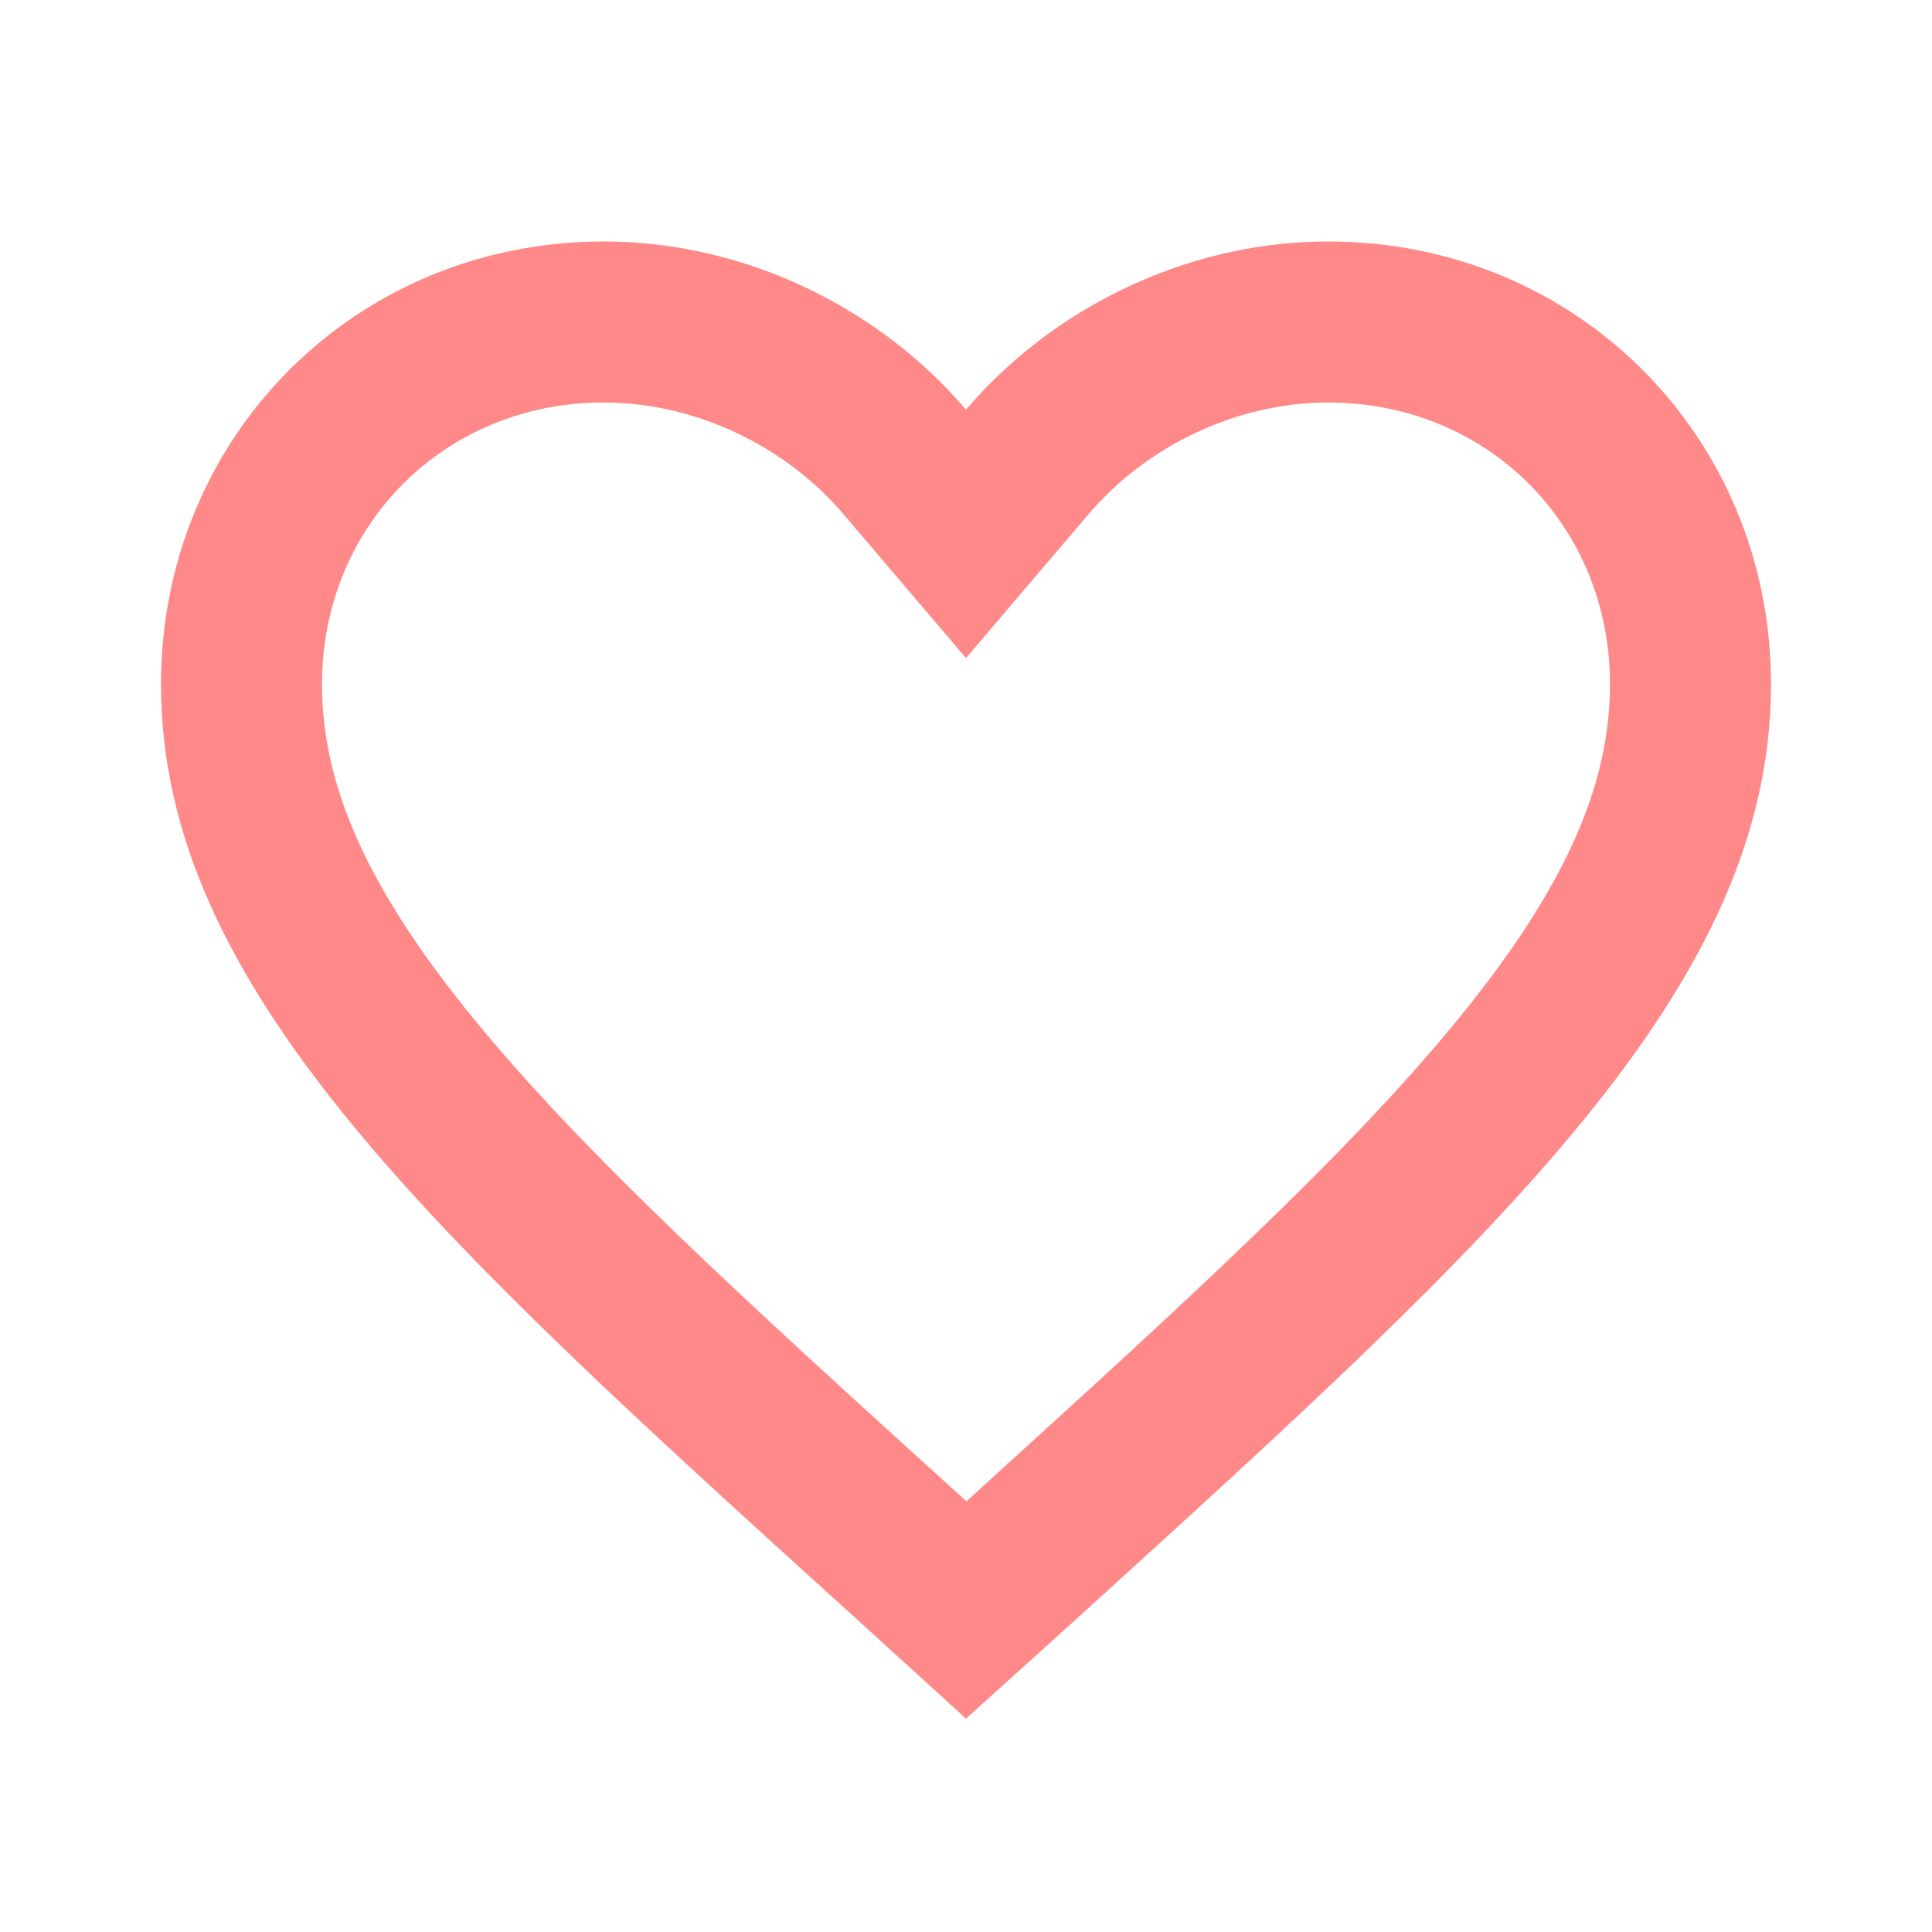
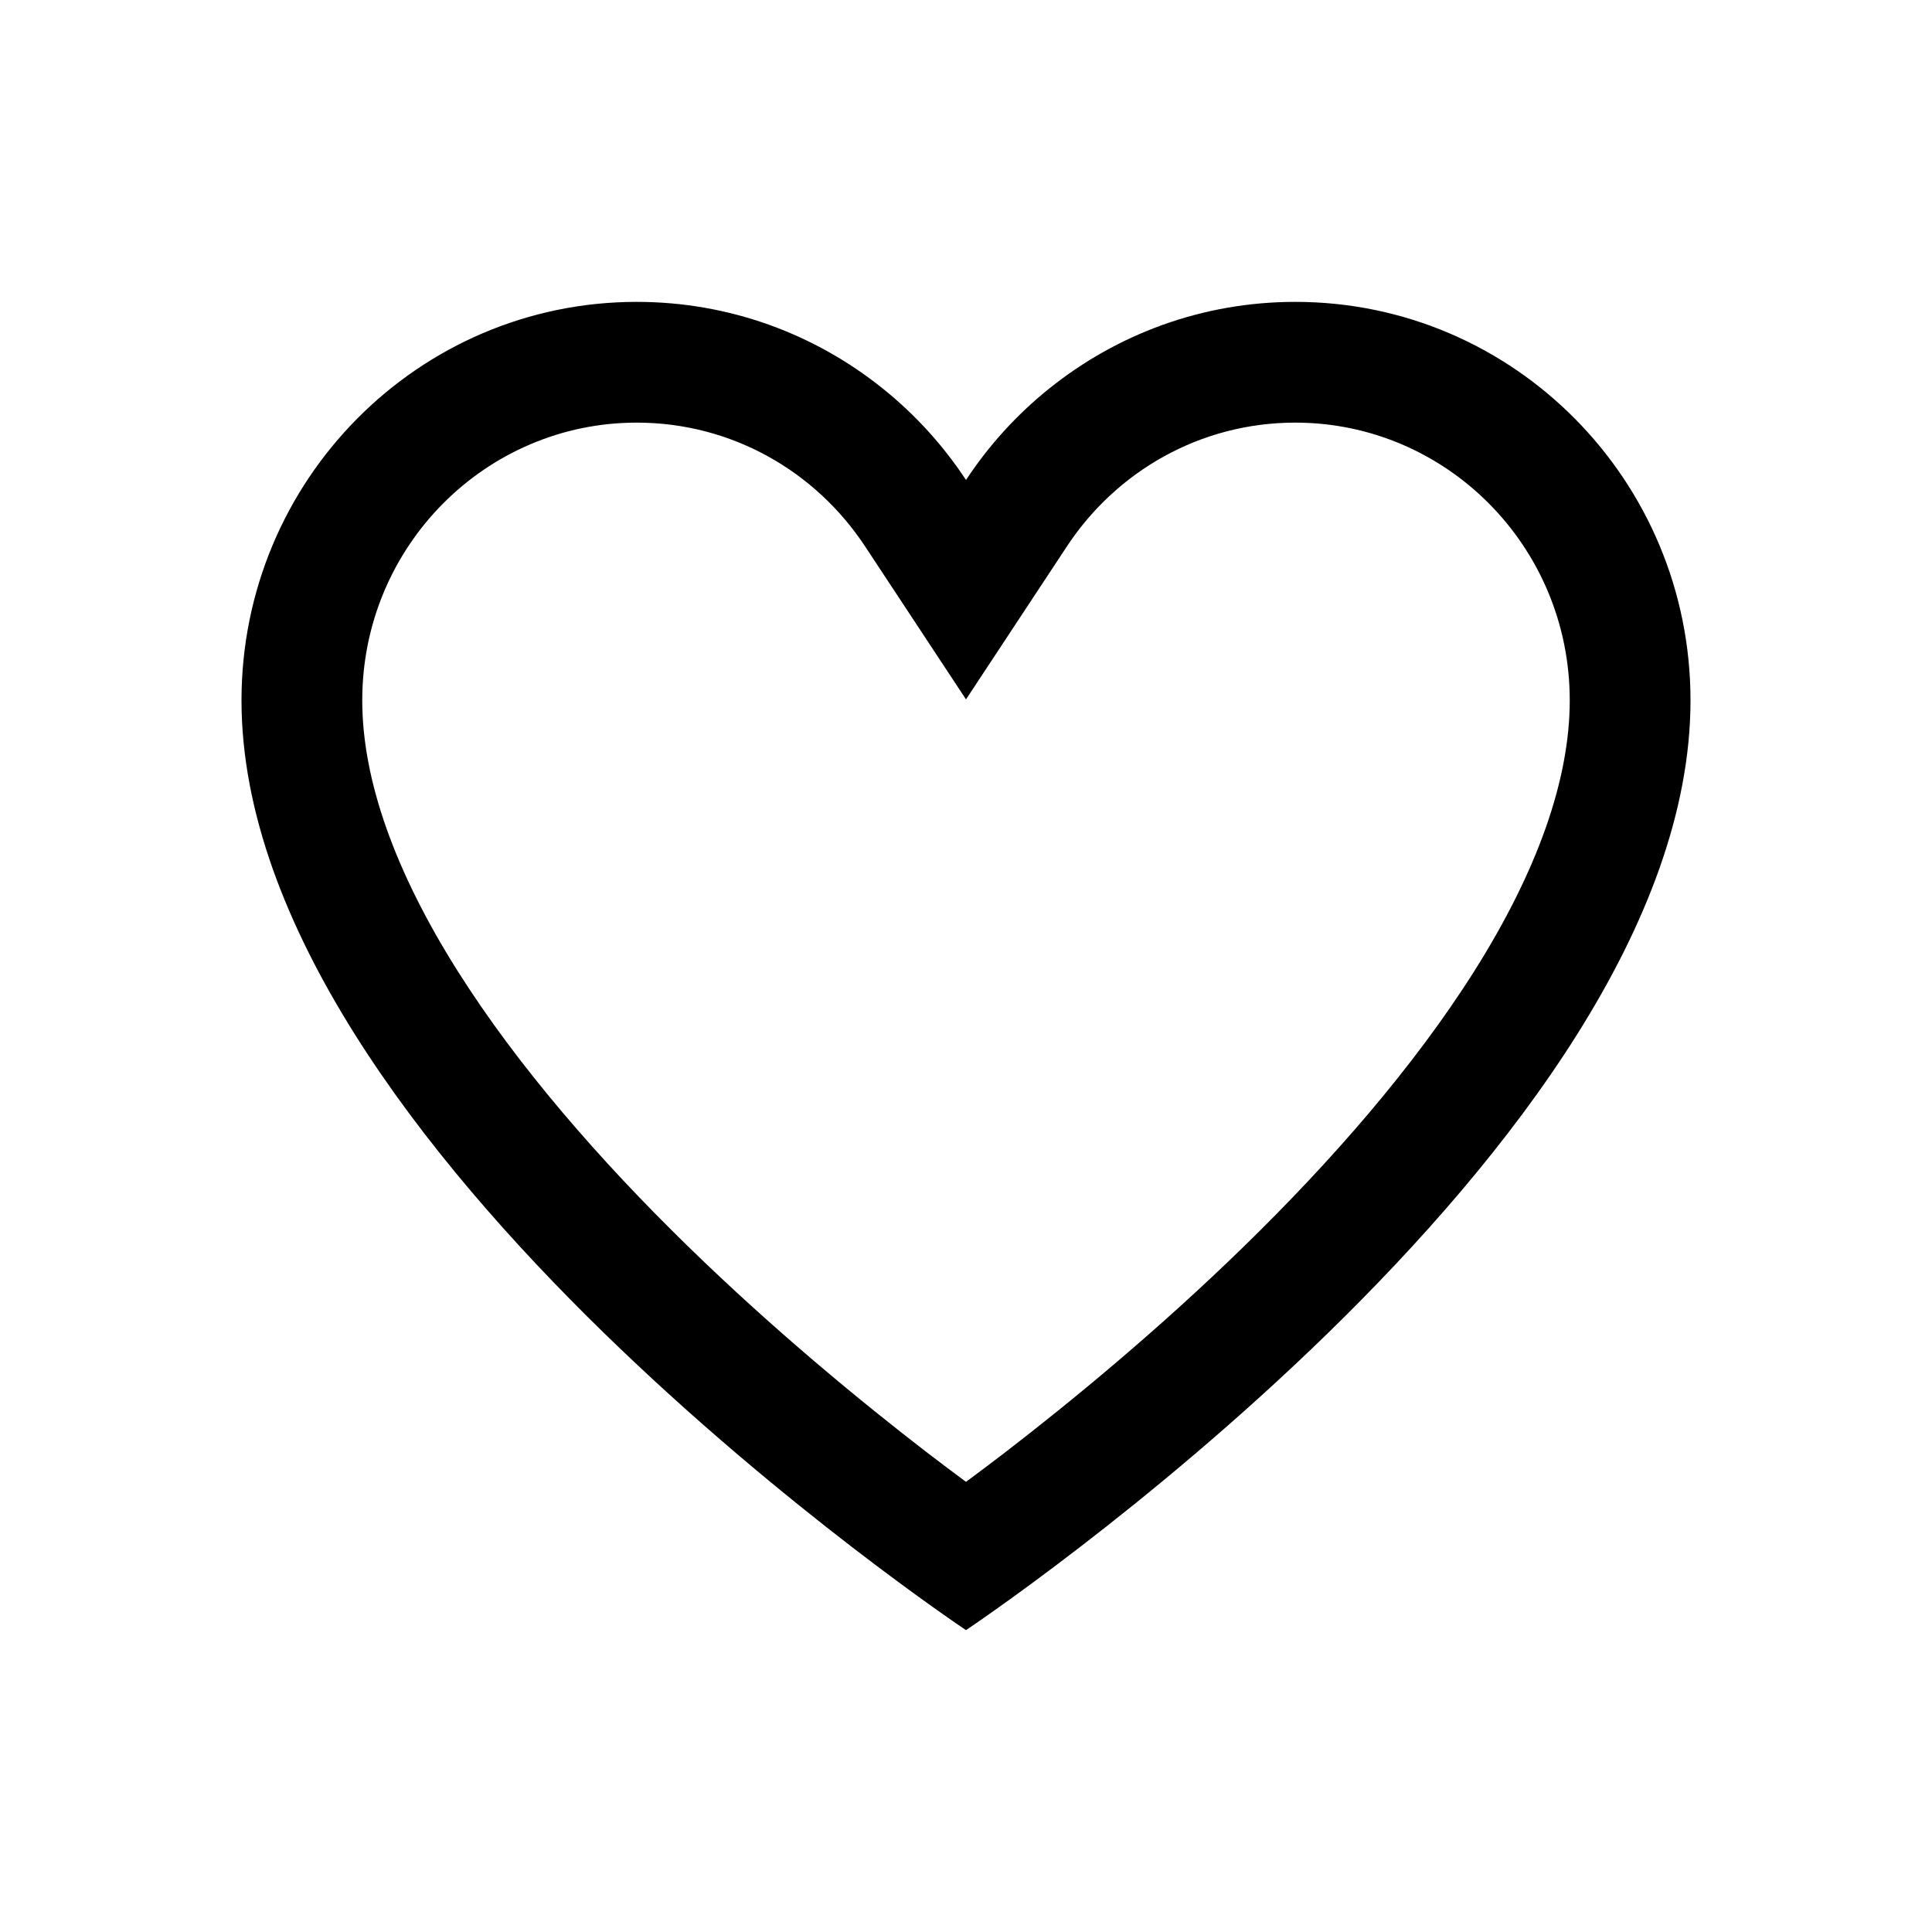
- <svg xmlns="http://www.w3.org/2000/svg" width="18" height="18" viewBox="0 0 18 18" fill="#FF8888">
-   <path fill-rule="evenodd" clip-rule="evenodd" d="M7.913 15.022L9 16.012L10.088 15.03L10.117 15.003C13.963 11.508 16.5 9.203 16.5 6.375C16.5 4.065 14.685 2.25 12.375 2.25C11.552 2.25 10.75 2.492 10.065 2.911C9.663 3.156 9.302 3.463 9 3.817C8.698 3.463 8.337 3.156 7.935 2.911C7.25 2.492 6.448 2.25 5.625 2.25C3.315 2.25 1.5 4.065 1.5 6.375C1.5 9.208 4.046 11.516 7.903 15.014L7.913 15.022ZM9.08 13.918C11.041 12.136 12.547 10.765 13.581 9.5C14.598 8.256 15 7.3 15 6.375C15 4.893 13.857 3.75 12.375 3.75C11.524 3.75 10.684 4.153 10.142 4.79L9 6.131L7.858 4.79C7.316 4.153 6.476 3.75 5.625 3.75C4.143 3.75 3 4.893 3 6.375C3 7.3 3.402 8.256 4.419 9.499C5.453 10.763 6.959 12.133 8.92 13.911L8.922 13.913L9.004 13.988L9.079 13.92C9.079 13.919 9.08 13.919 9.08 13.918Z" />
+ <svg xmlns="http://www.w3.org/2000/svg" width="16" height="16" viewBox="0 0 16 16" fill="black">
+   <path fill-rule="evenodd" clip-rule="evenodd" d="M8 5.792L7.165 4.526C6.755 3.903 6.059 3.5 5.273 3.5C4.025 3.5 3 4.522 3 5.8C3 6.463 3.273 7.219 3.784 8.032C4.29 8.836 4.98 9.622 5.698 10.322C6.412 11.018 7.131 11.608 7.672 12.025C7.791 12.116 7.901 12.199 8 12.272C8.099 12.199 8.209 12.116 8.328 12.025C8.869 11.608 9.588 11.018 10.302 10.322C11.02 9.622 11.71 8.836 12.216 8.032C12.727 7.219 13 6.463 13 5.8C13 4.522 11.975 3.5 10.727 3.5C9.941 3.5 9.245 3.903 8.835 4.526L8 5.792ZM8 13.5C8 13.5 2 9.5 2 5.8C2 3.977 3.465 2.5 5.273 2.5C6.043 2.5 6.751 2.768 7.311 3.218C7.578 3.432 7.811 3.688 8 3.975C8.189 3.688 8.422 3.432 8.689 3.218C9.249 2.768 9.957 2.5 10.727 2.5C12.535 2.5 14 3.977 14 5.8C14 9.5 8 13.5 8 13.5Z" />
</svg>
